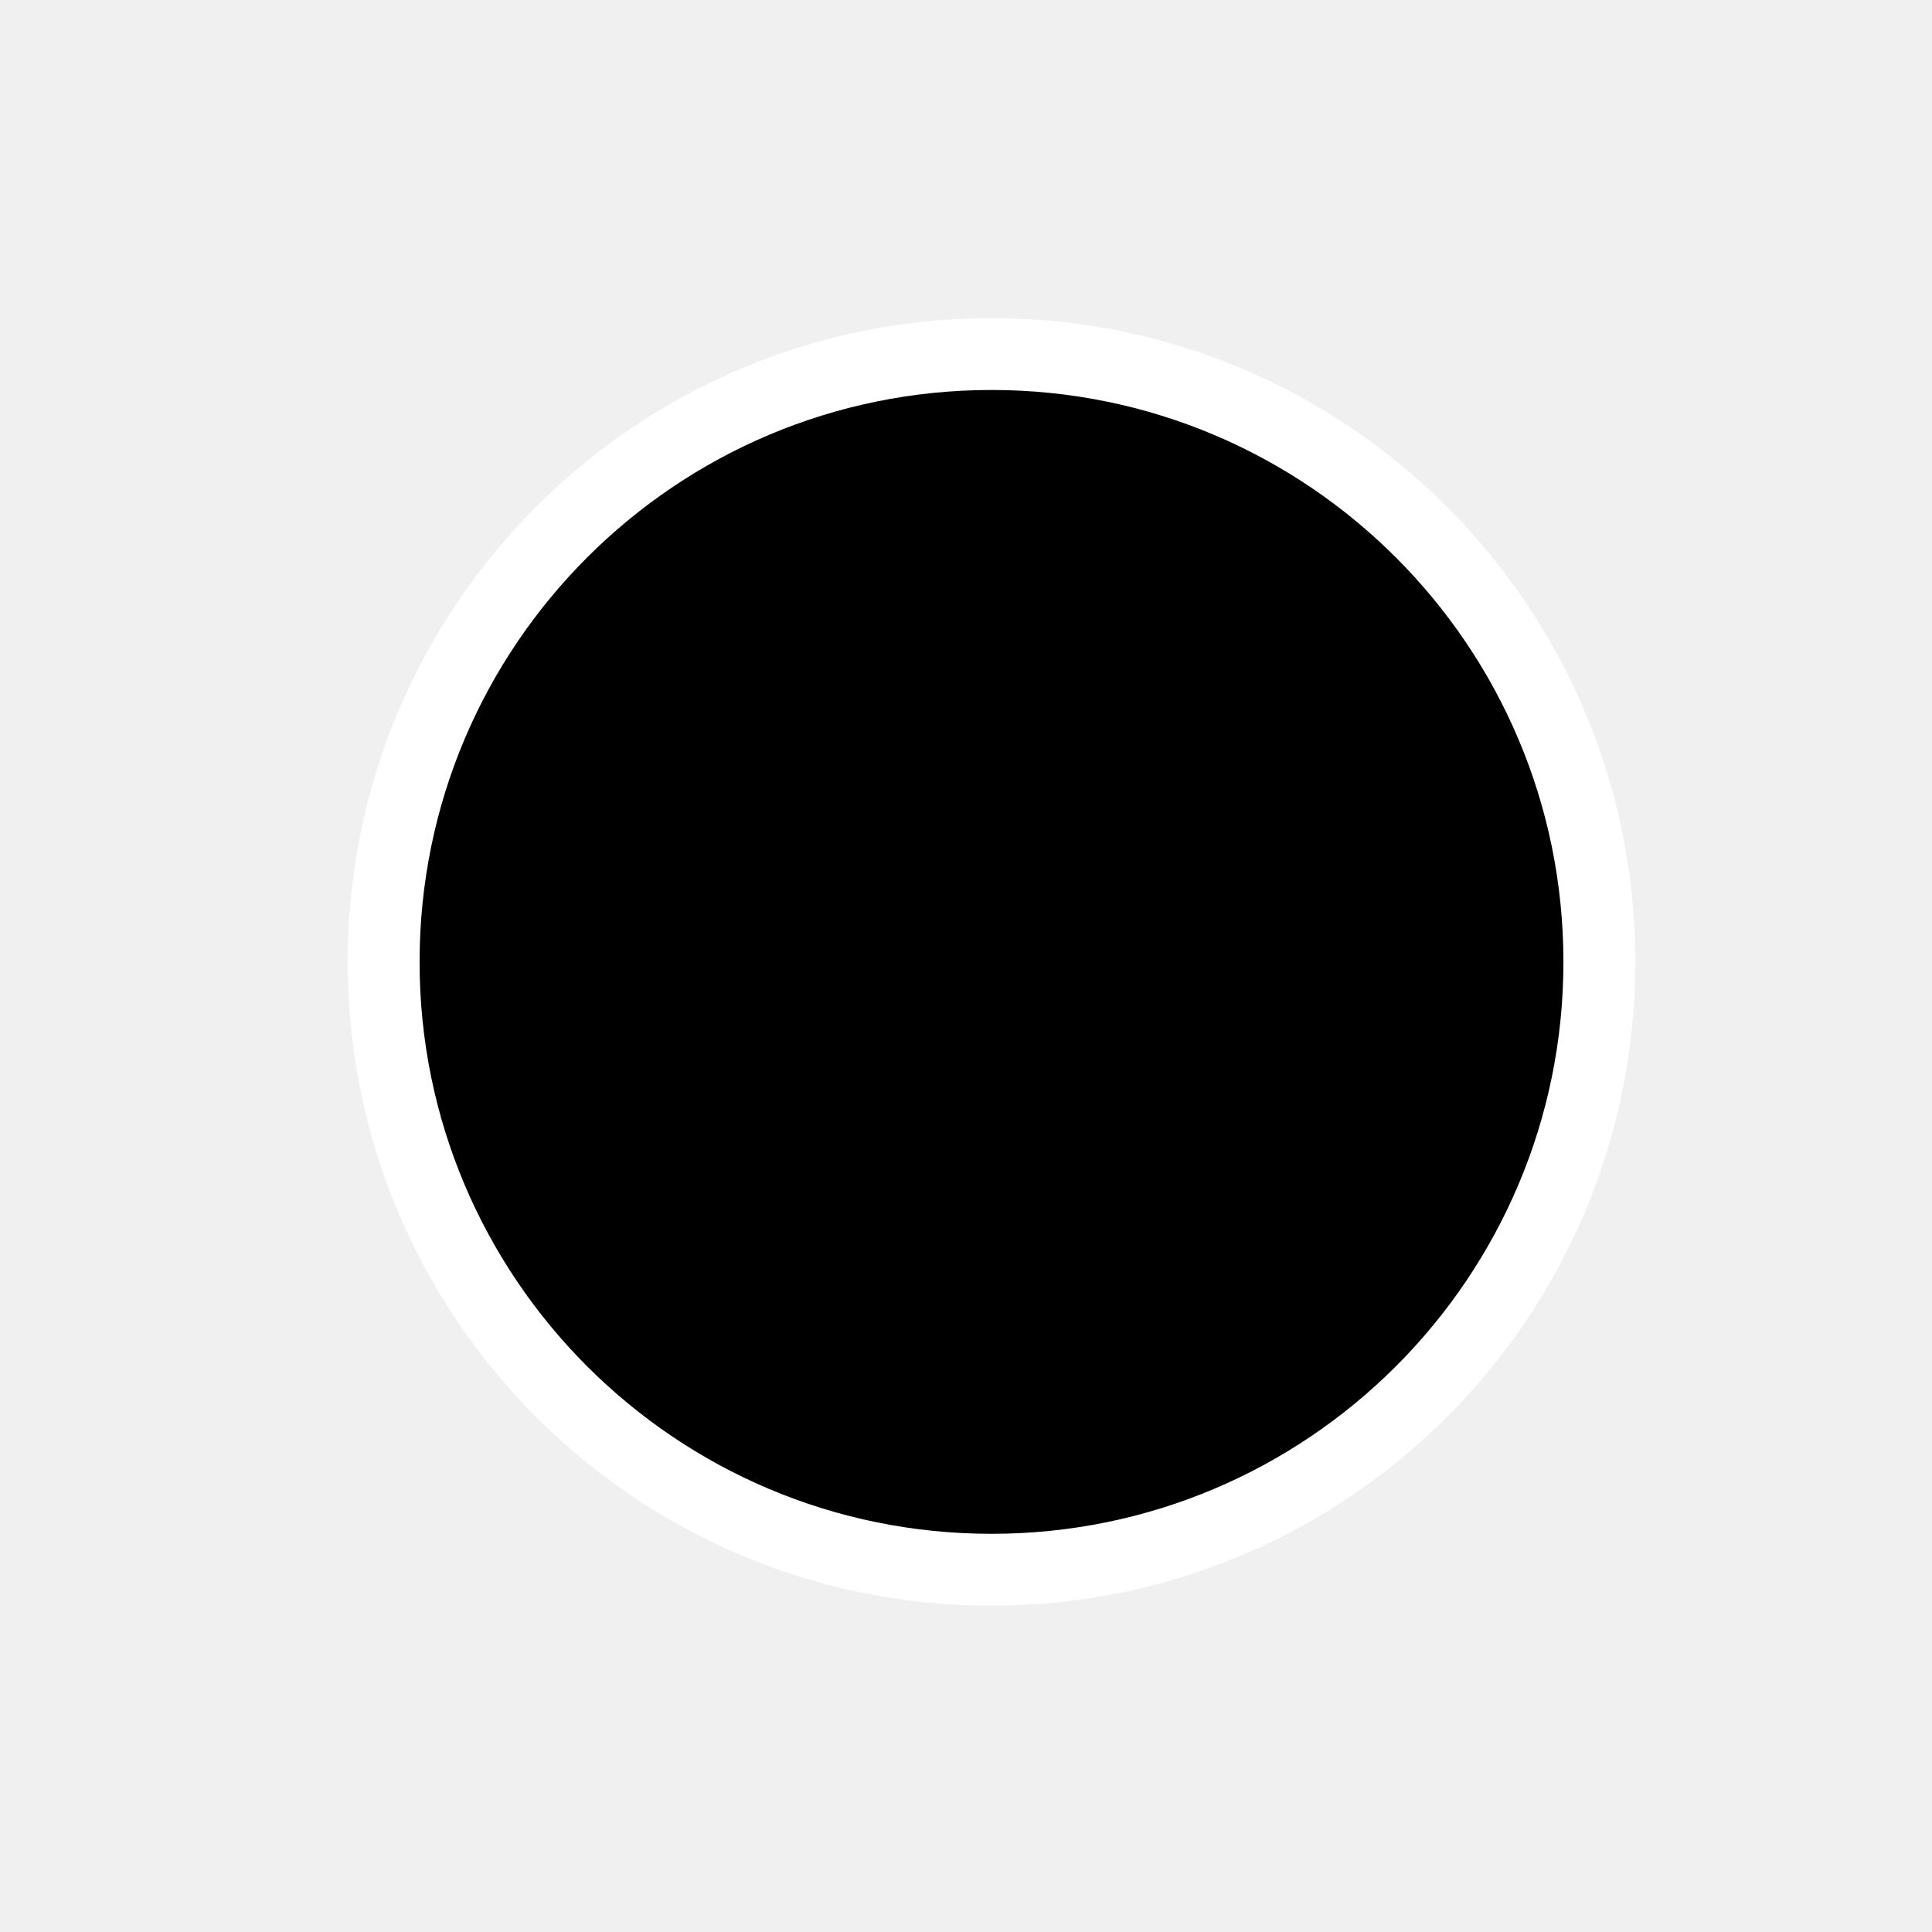
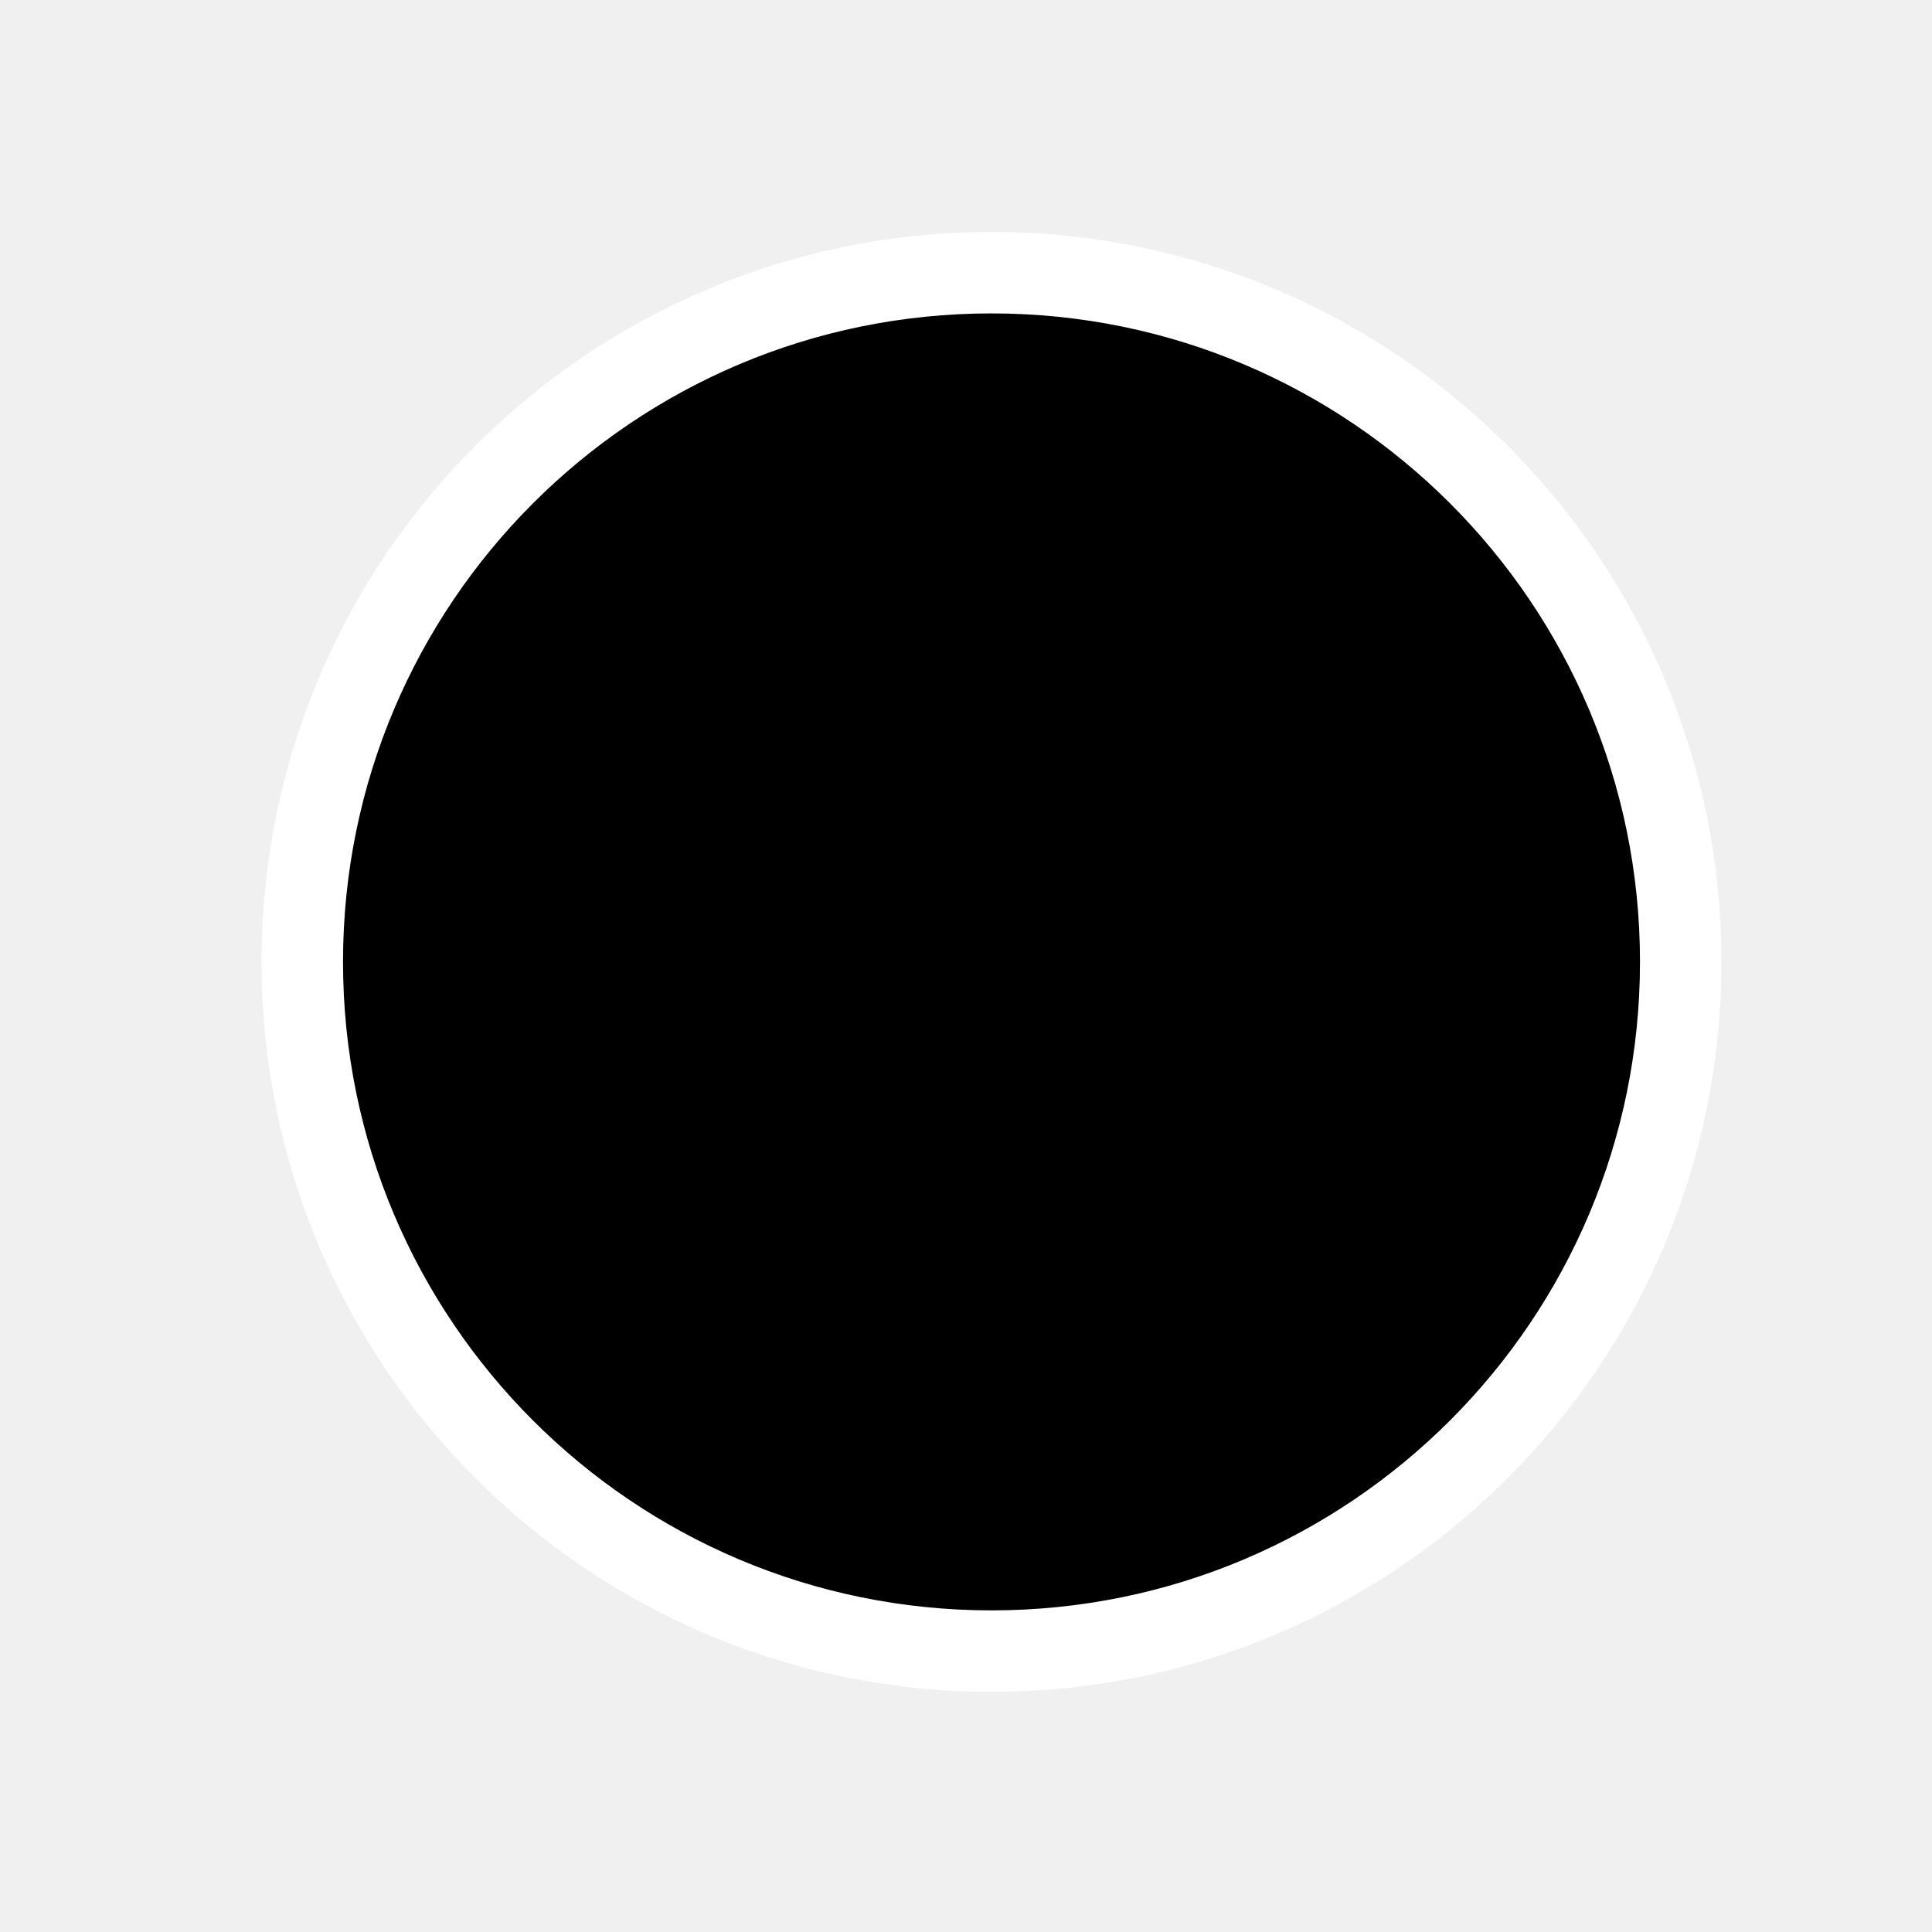
<svg xmlns="http://www.w3.org/2000/svg" width="15.72mm" height="15.72mm" viewBox="0 0 15.72 15.72" version="1.1" id="svg1" xml:space="preserve">
  <defs id="defs1" />
  <g id="layer1" transform="translate(-89.29848,-40.52541)">
-     <g id="g24">
+     <g id="g32">
      <rect style="fill:#8b8b8b;fill-opacity:0;stroke-width:0.383;stroke-linecap:round;stroke-linejoin:bevel;-inkscape-stroke:none;paint-order:fill markers stroke" id="rect1-6-2" width="15.72" height="15.72" x="89.298" y="40.525" rx="0" ry="0" />
-       <circle style="fill:#000000;fill-opacity:1;stroke:#ffffff;stroke-width:0.585;stroke-linecap:round;stroke-linejoin:bevel;stroke-dasharray:none;stroke-opacity:1;paint-order:fill markers stroke" id="path2" cx="97.366" cy="48.352" r="4.946" />
+       <circle style="fill:#000000;fill-opacity:1;stroke:#ffffff;stroke-width:0.663;stroke-linecap:round;stroke-linejoin:bevel;stroke-dasharray:none;stroke-opacity:1;paint-order:fill markers stroke" id="path2" cx="97.366" cy="48.352" r="5.608" />
    </g>
  </g>
</svg>
